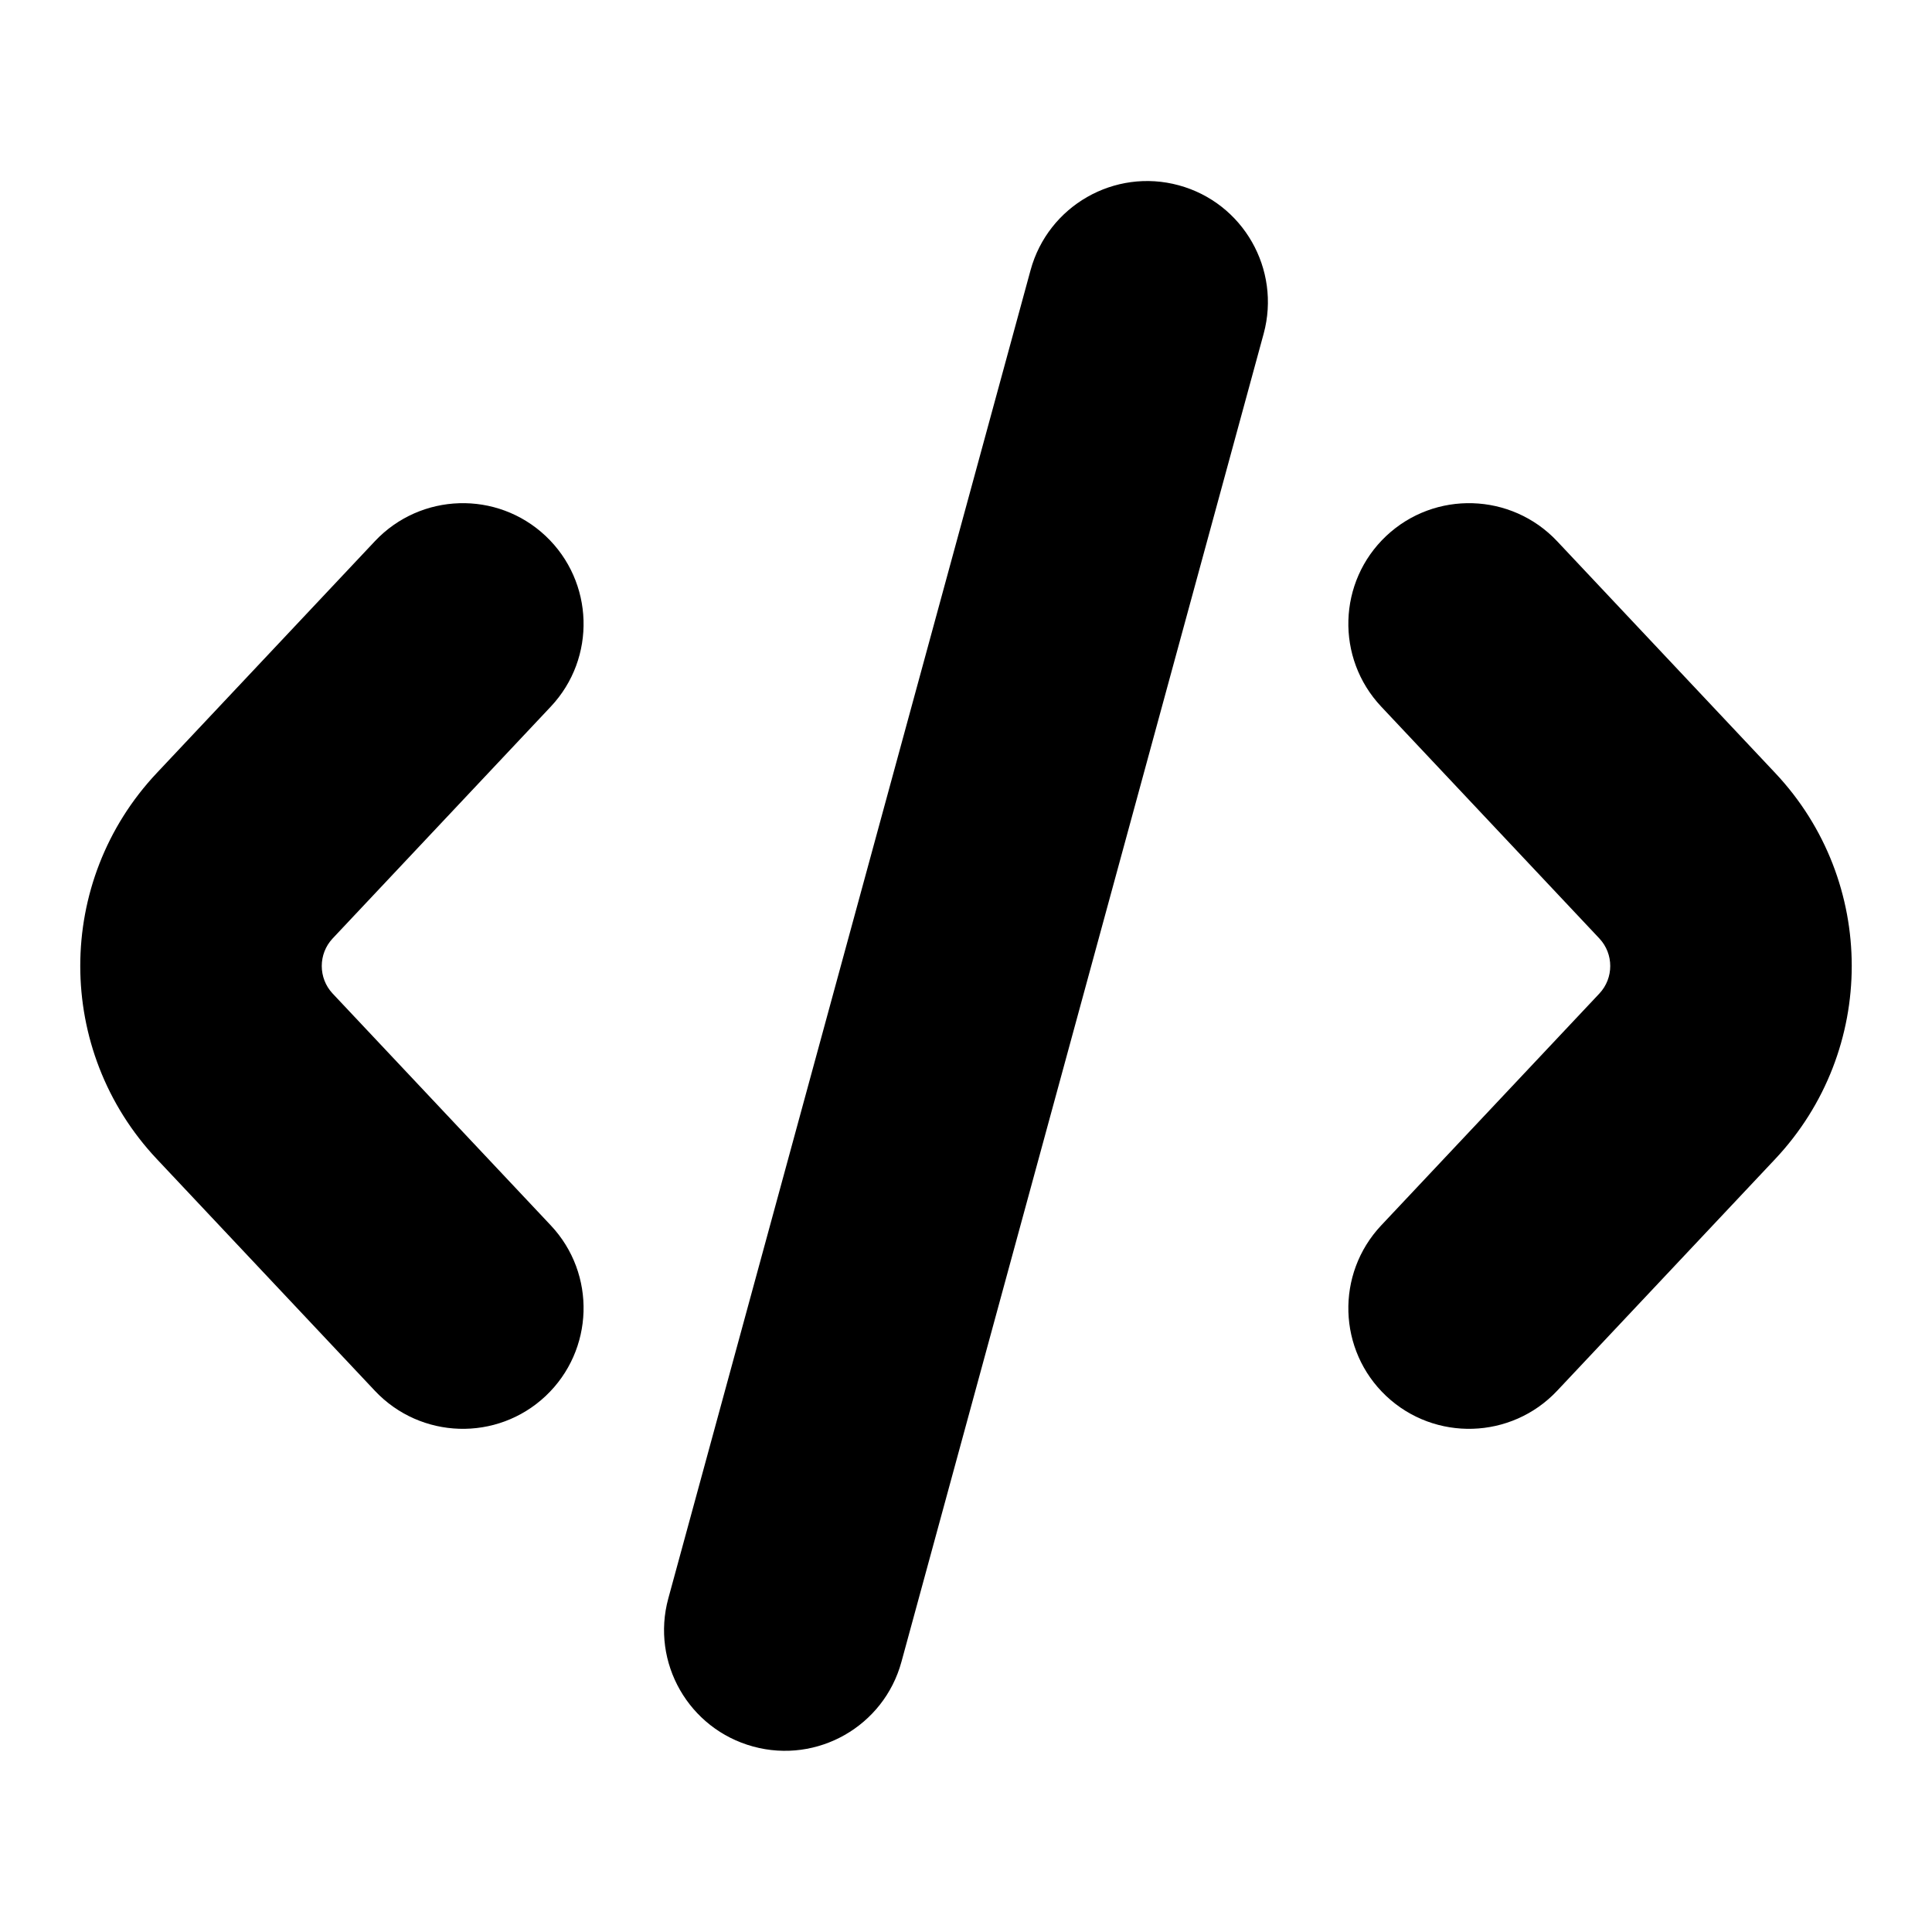
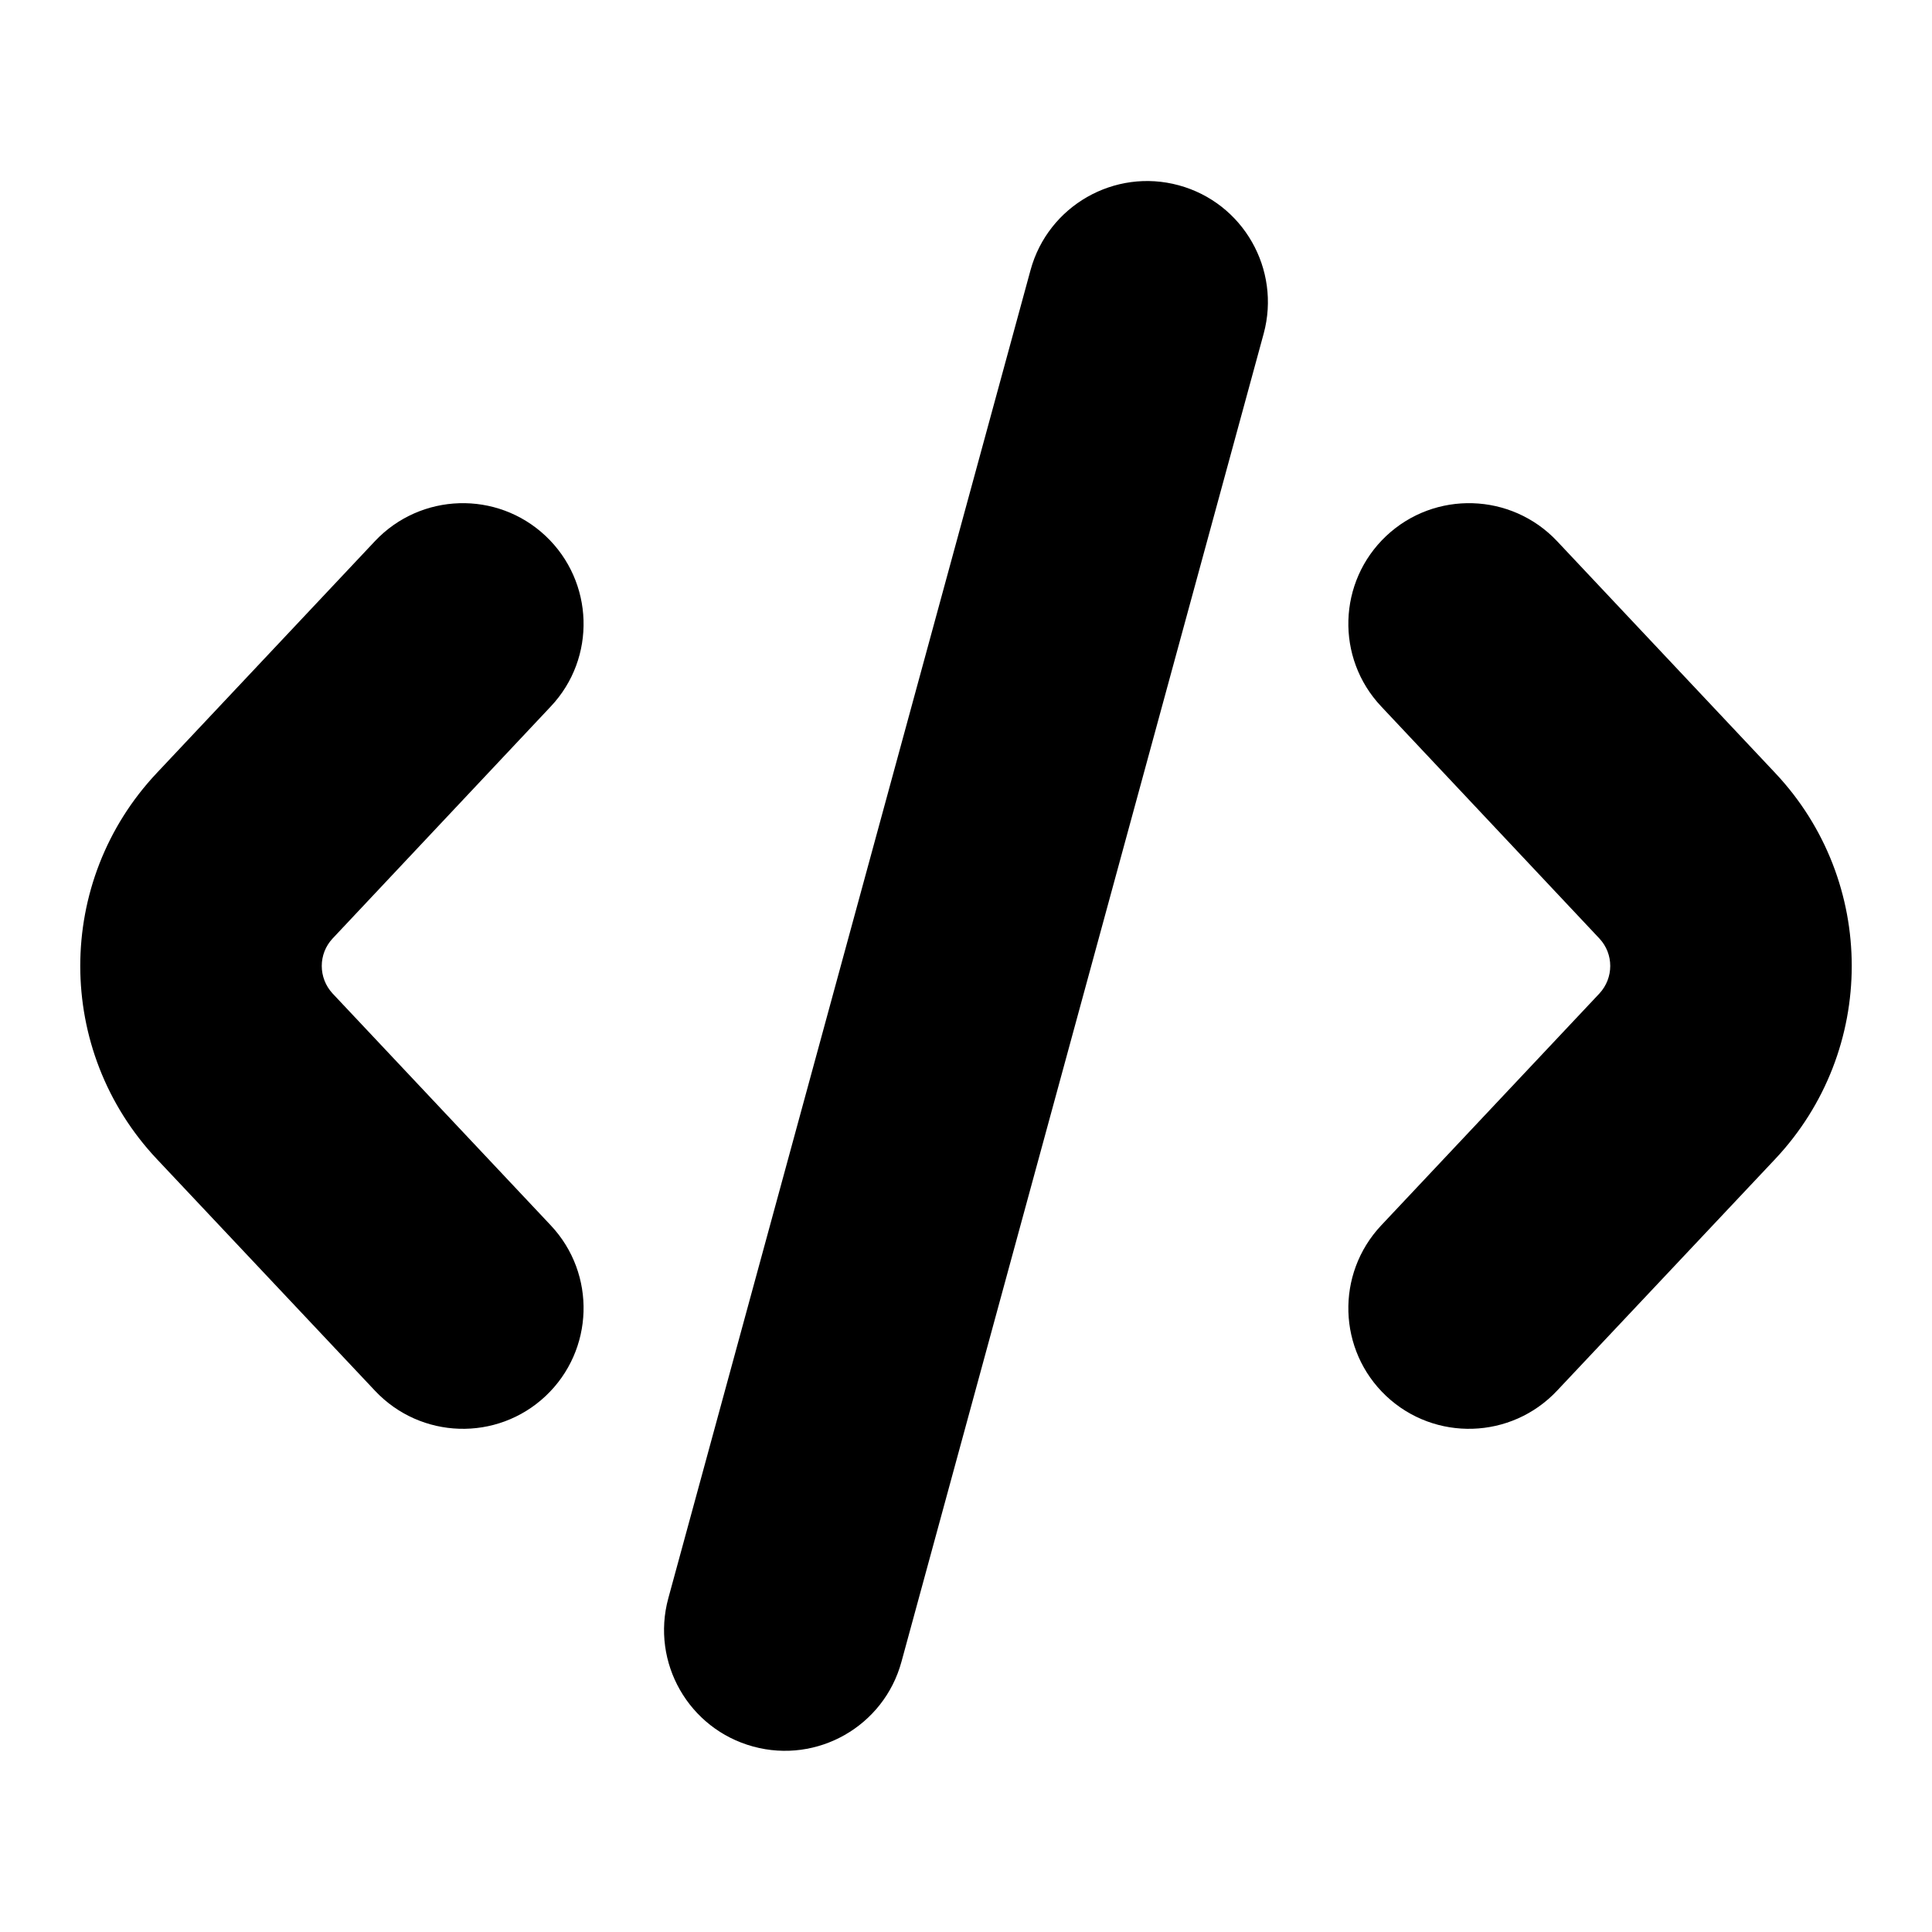
<svg xmlns="http://www.w3.org/2000/svg" width="12" height="12" viewBox="0 0 12 12" fill="none" data-fui-icon="true">
-   <path d="M6.401 1.678C6.51 1.278 6.923 1.042 7.322 1.151C7.722 1.26 7.957 1.673 7.849 2.072L5.599 10.322C5.49 10.722 5.077 10.957 4.678 10.848C4.278 10.739 4.042 10.327 4.151 9.928L6.401 1.678ZM2.329 3.361C2.613 3.06 3.087 3.045 3.389 3.329C3.69 3.613 3.705 4.087 3.421 4.389L2.066 5.829C1.976 5.925 1.976 6.075 2.066 6.171L3.421 7.611C3.705 7.913 3.69 8.387 3.389 8.671C3.087 8.955 2.613 8.94 2.329 8.639L0.974 7.199C0.34 6.525 0.34 5.474 0.974 4.801L2.329 3.361ZM8.61 3.329C8.912 3.045 9.387 3.06 9.671 3.361L11.026 4.801C11.66 5.474 11.66 6.525 11.026 7.199L9.671 8.639C9.387 8.94 8.912 8.955 8.61 8.671C8.309 8.387 8.295 7.913 8.579 7.611L9.934 6.171C10.024 6.075 10.024 5.925 9.934 5.829L8.579 4.389C8.295 4.087 8.309 3.613 8.61 3.329Z" fill="currentColor" />
+   <path d="M6.401 1.677C6.51 1.278 6.923 1.042 7.322 1.151C7.722 1.26 7.957 1.673 7.849 2.072L5.599 10.322C5.49 10.722 5.077 10.957 4.678 10.848C4.278 10.739 4.042 10.327 4.151 9.927L6.401 1.677ZM2.329 3.361C2.613 3.06 3.087 3.045 3.389 3.329C3.69 3.613 3.705 4.087 3.421 4.388L2.066 5.829C1.976 5.925 1.976 6.074 2.066 6.171L3.421 7.611C3.705 7.913 3.69 8.387 3.389 8.671C3.087 8.955 2.613 8.94 2.329 8.638L0.974 7.199C0.34 6.525 0.34 5.474 0.974 4.801L2.329 3.361ZM8.61 3.329C8.912 3.045 9.387 3.06 9.671 3.361L11.026 4.801C11.66 5.474 11.66 6.525 11.026 7.199L9.671 8.638C9.387 8.94 8.912 8.955 8.61 8.671C8.309 8.387 8.295 7.913 8.579 7.611L9.934 6.171C10.024 6.074 10.024 5.925 9.934 5.829L8.579 4.388C8.295 4.087 8.309 3.613 8.61 3.329Z" fill="currentColor" />
</svg>
